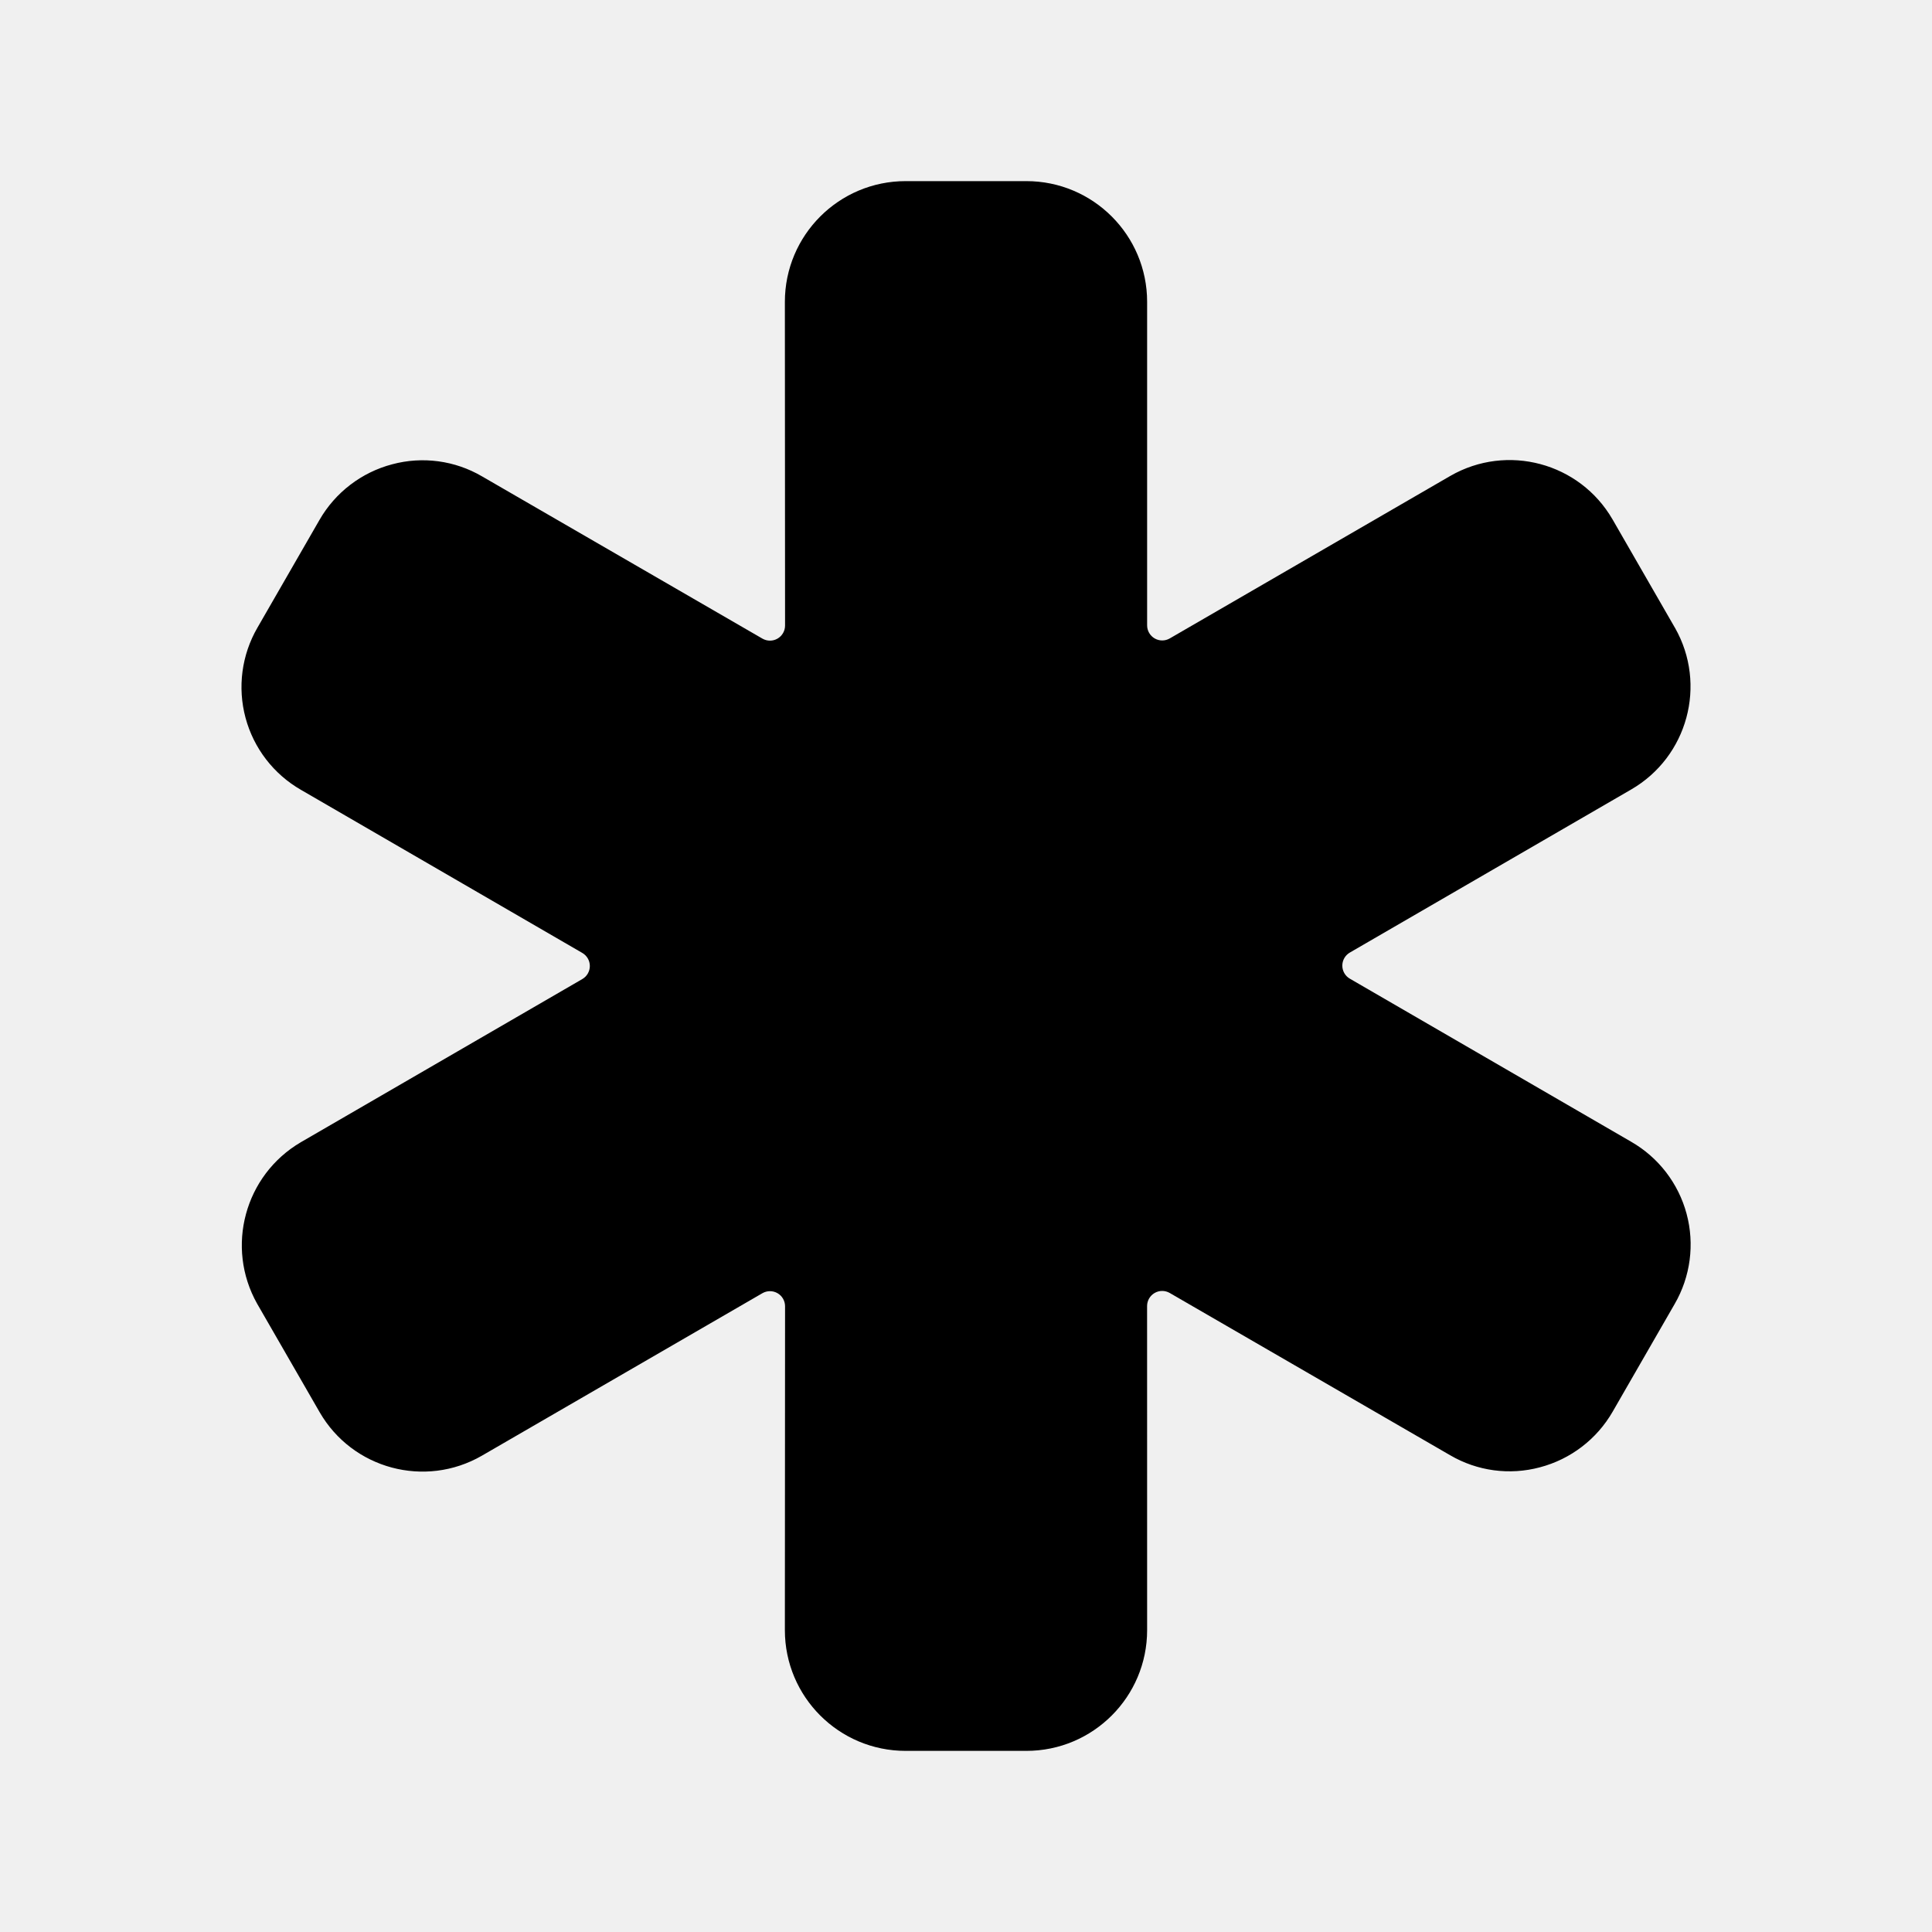
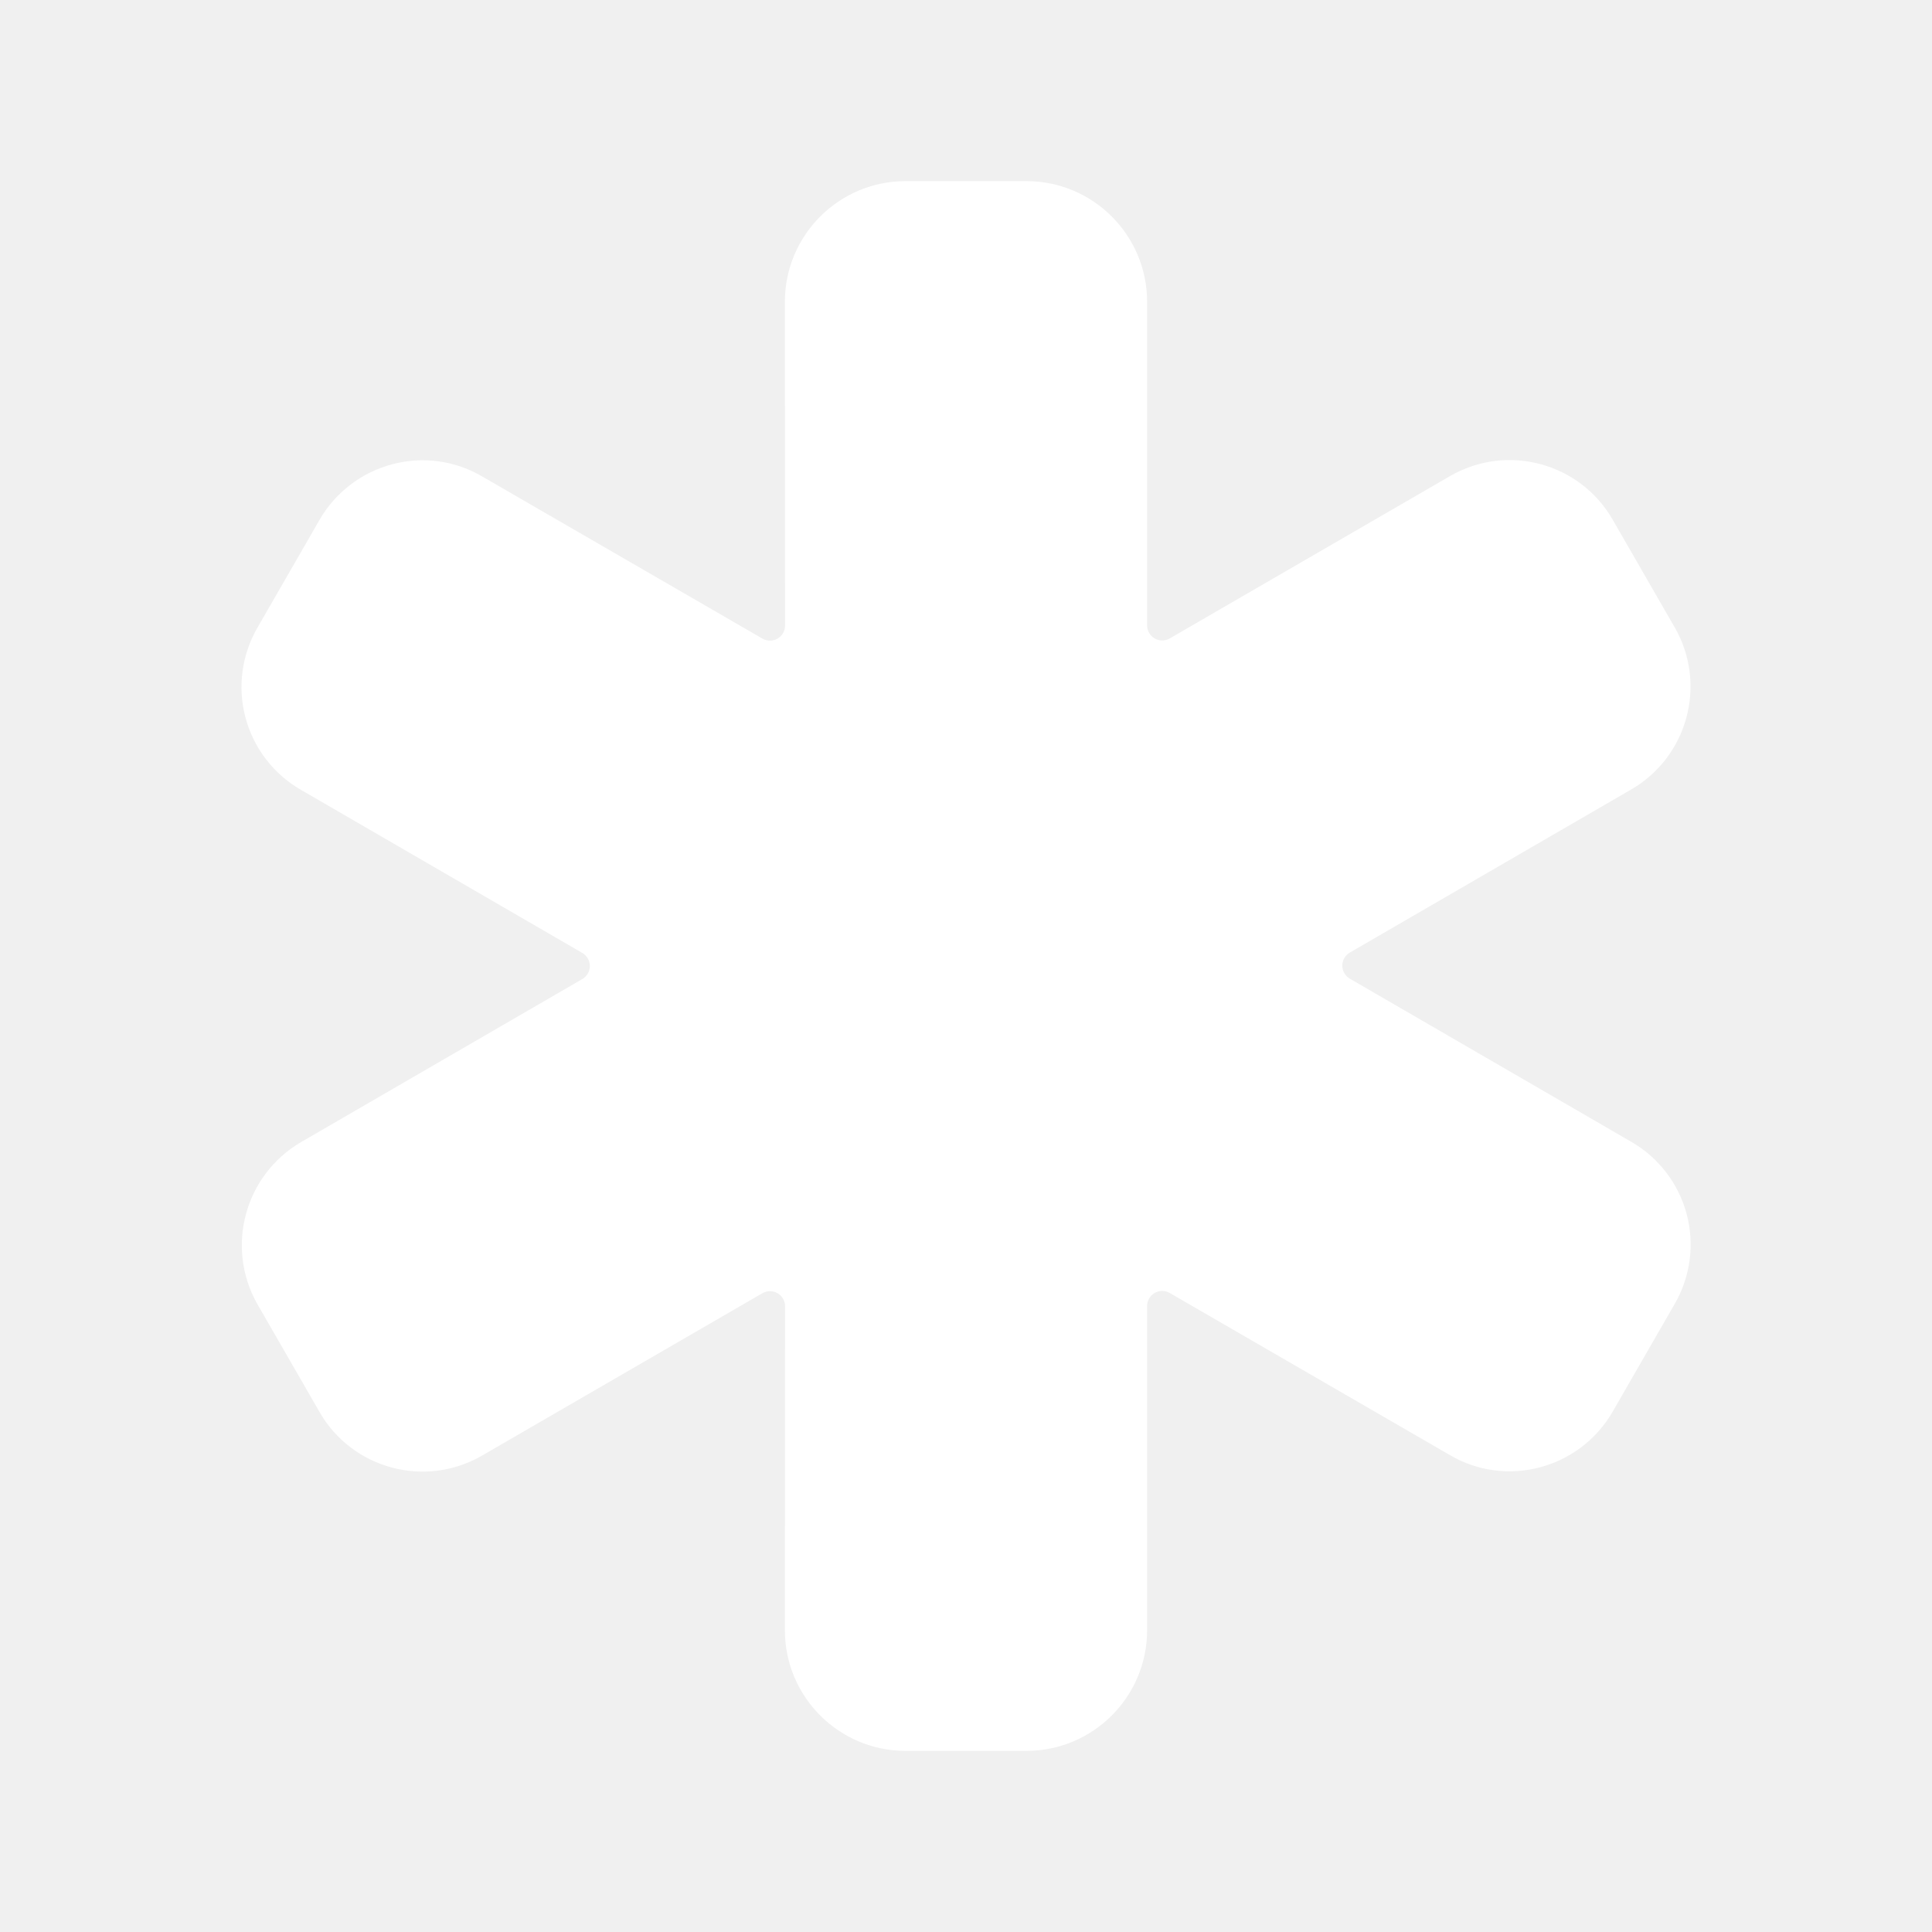
- <svg xmlns="http://www.w3.org/2000/svg" width="512" height="512" viewBox="0 0 512 512">
+ <svg xmlns="http://www.w3.org/2000/svg" width="512" height="512" viewBox="0 0 512 512" fill="white">
  <path d="M272,464H240a32,32,0,0,1-32-32l.05-85.82a4,4,0,0,0-6-3.47l-74.34,43.06a31.48,31.48,0,0,1-43-11.52L68.21,345.61l-.06-.1a31.65,31.65,0,0,1,11.56-42.8l74.61-43.25a4,4,0,0,0,0-6.92L79.78,209.33a31.41,31.41,0,0,1-11.55-43l16.44-28.55a31.48,31.48,0,0,1,19.27-14.74,31.14,31.14,0,0,1,23.8,3.2l74.31,43a4,4,0,0,0,6-3.47L208,80a32,32,0,0,1,32-32h32a32,32,0,0,1,32,32L304,165.72a4,4,0,0,0,6,3.47l74.34-43.06a31.51,31.51,0,0,1,43,11.52l16.49,28.64.06.09a31.52,31.52,0,0,1-11.64,42.86l-74.53,43.2a4,4,0,0,0,0,6.92l74.53,43.2a31.42,31.42,0,0,1,11.56,43l-16.44,28.55a31.48,31.48,0,0,1-19.27,14.74,31.14,31.14,0,0,1-23.8-3.2l-74.31-43a4,4,0,0,0-6,3.46L304,432A32,32,0,0,1,272,464ZM178.44,266.52h0Zm0-21h0Zm155.1-.08Zm0,0h0Z" />
</svg>
